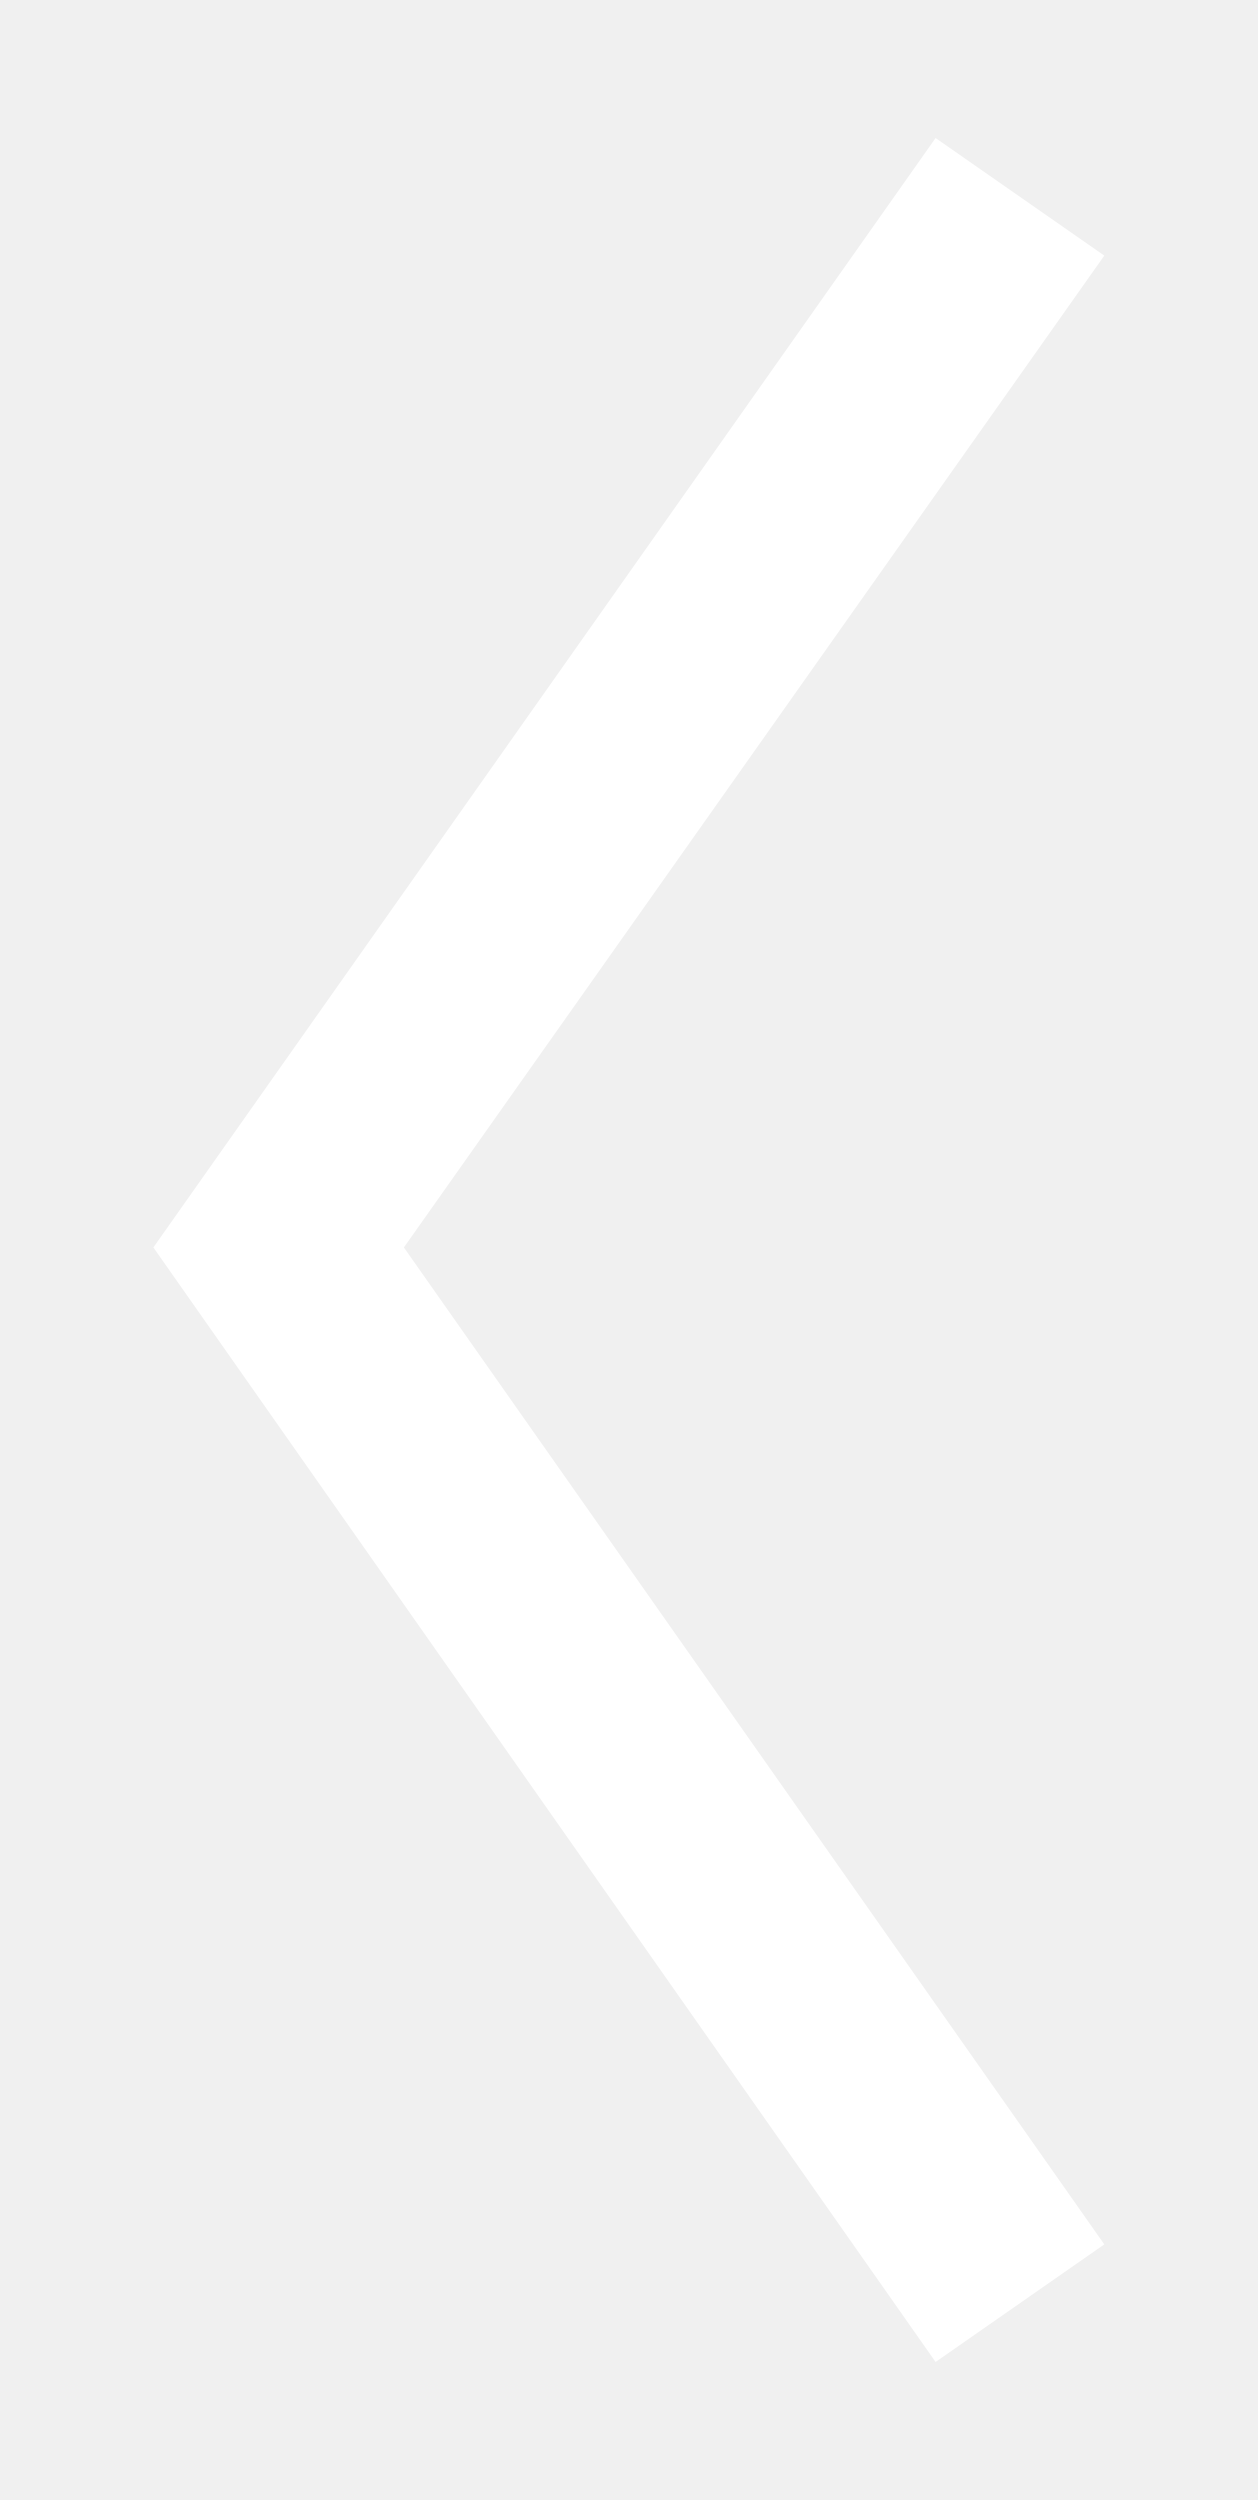
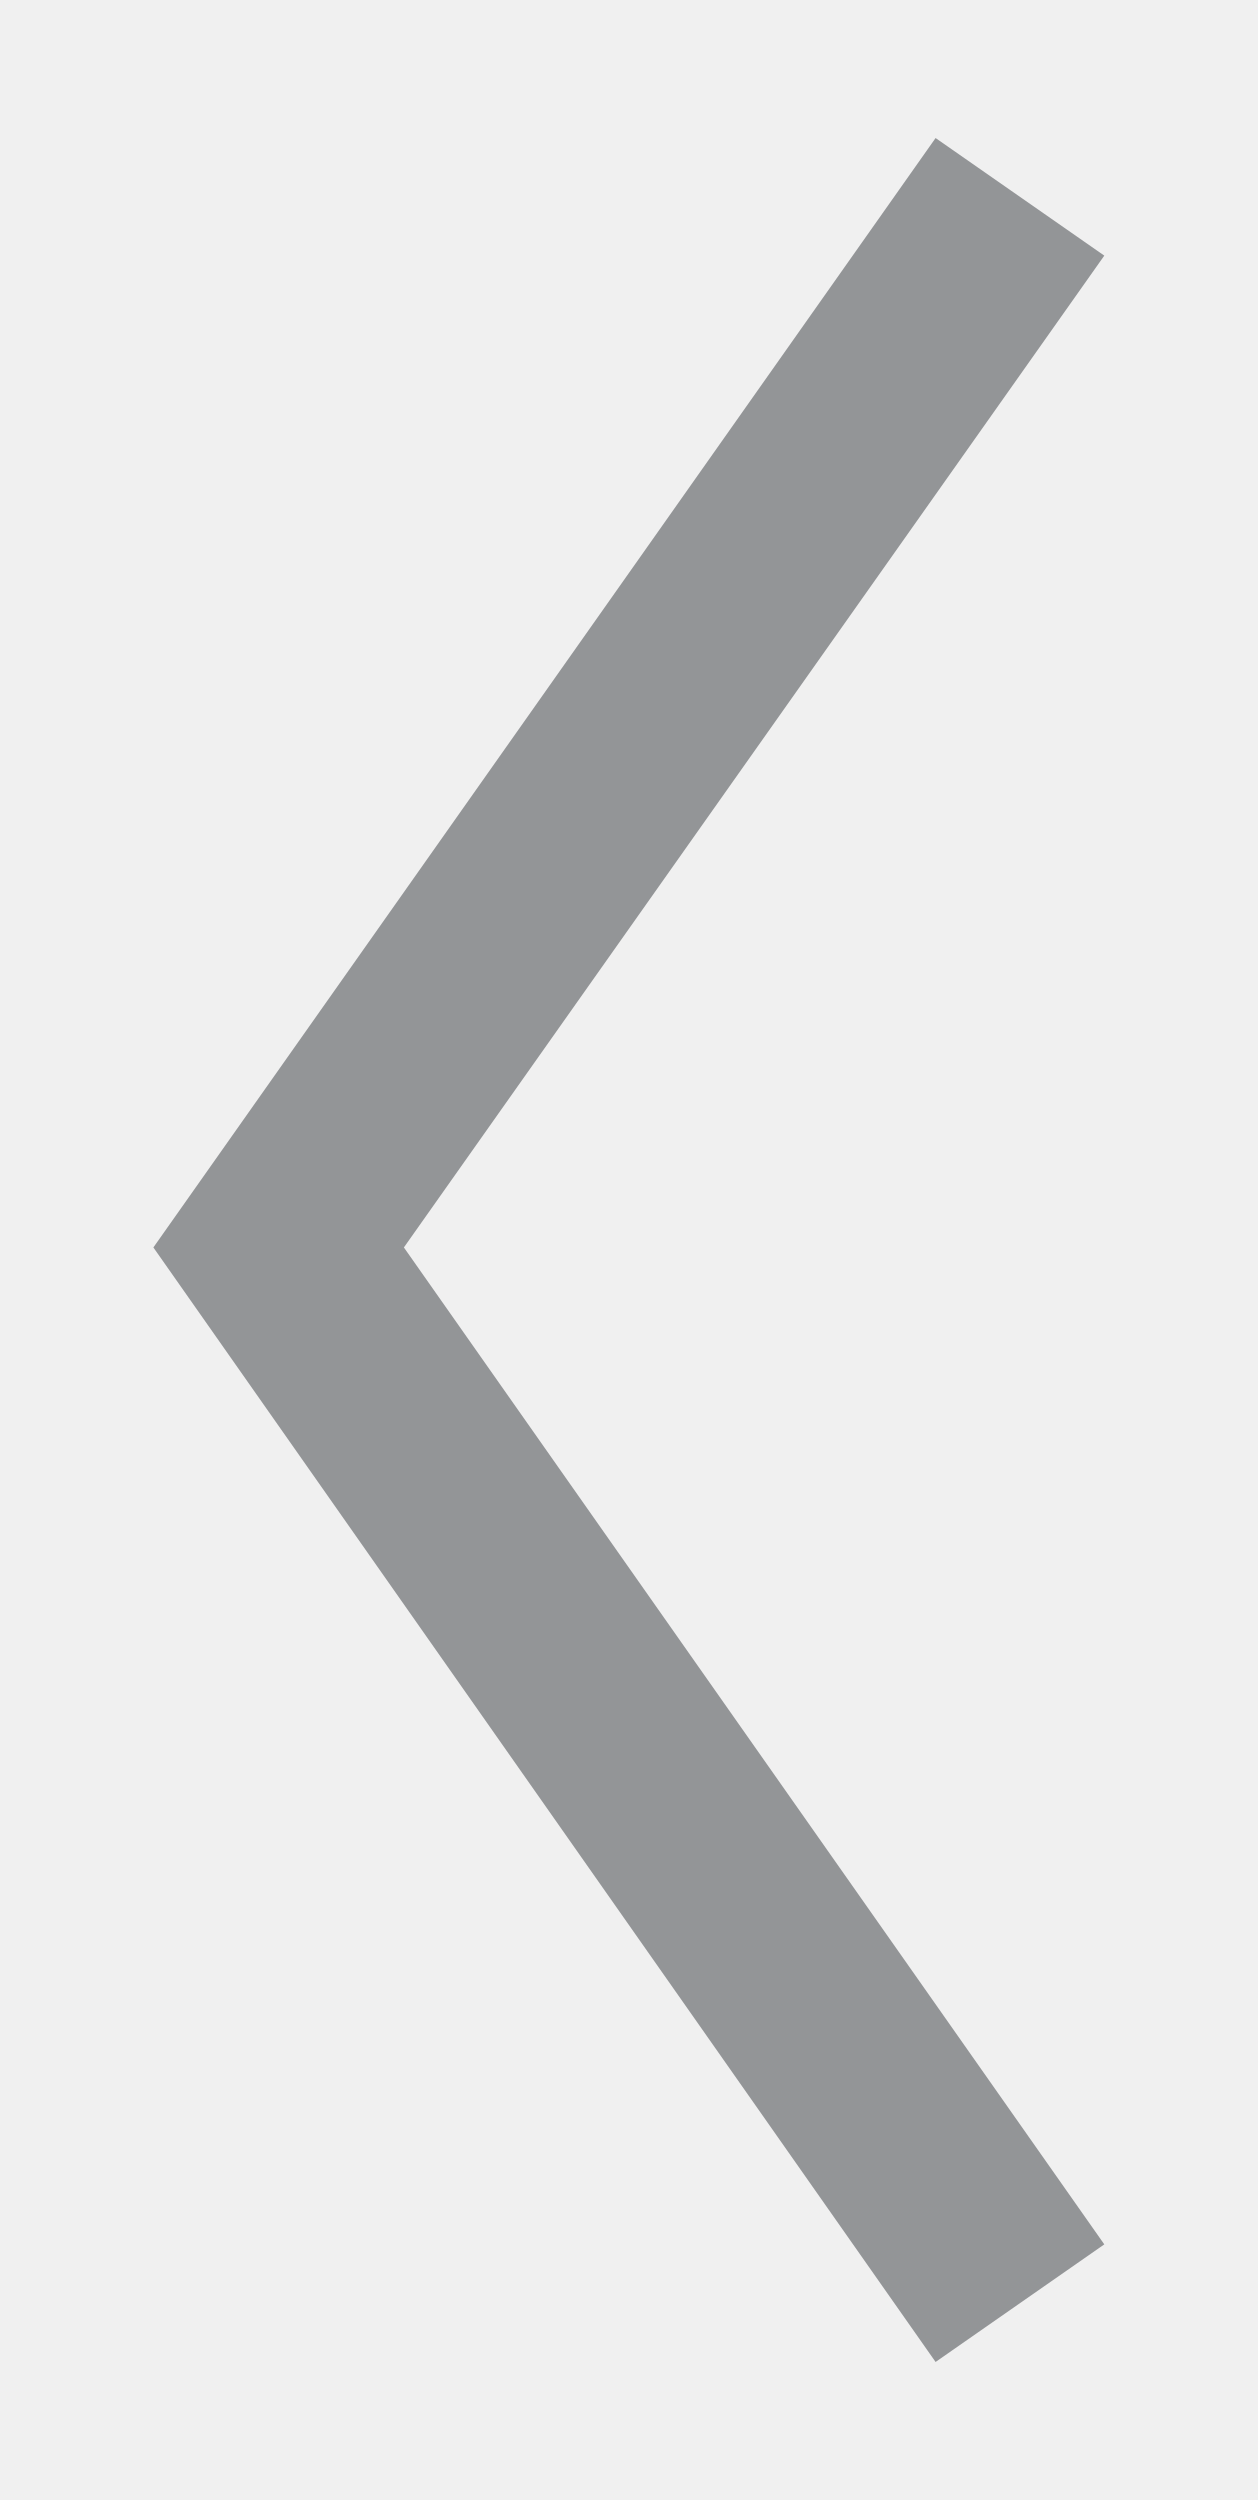
<svg xmlns="http://www.w3.org/2000/svg" version="1.1" id="Layer_1" x="0px" y="0px" viewBox="0 0 24.6 48.9" style="enable-background:new 0 0 24.6 48.9;" xml:space="preserve">
  <style type="text/css">
- 	.st0{fill:#FFFFFF;}
- 	.st1{fill:#F4D037;}
- 	.st2{fill:#3B5998;}
- 	.st3{fill:#A53A3A;}
- 	.st4{fill:#FF0000;}
- 	.st5{fill:#935300;}
- 	.st6{fill:#939597;}
- 	.st7{fill:#EA872D;}
+ 	.st0{fill:#939597;}
</style>
  <polygon class="st0" points="18.3,46.2 3,24.4 18.3,2.7 21.6,5 7.9,24.4 21.6,43.9 " />
</svg>
